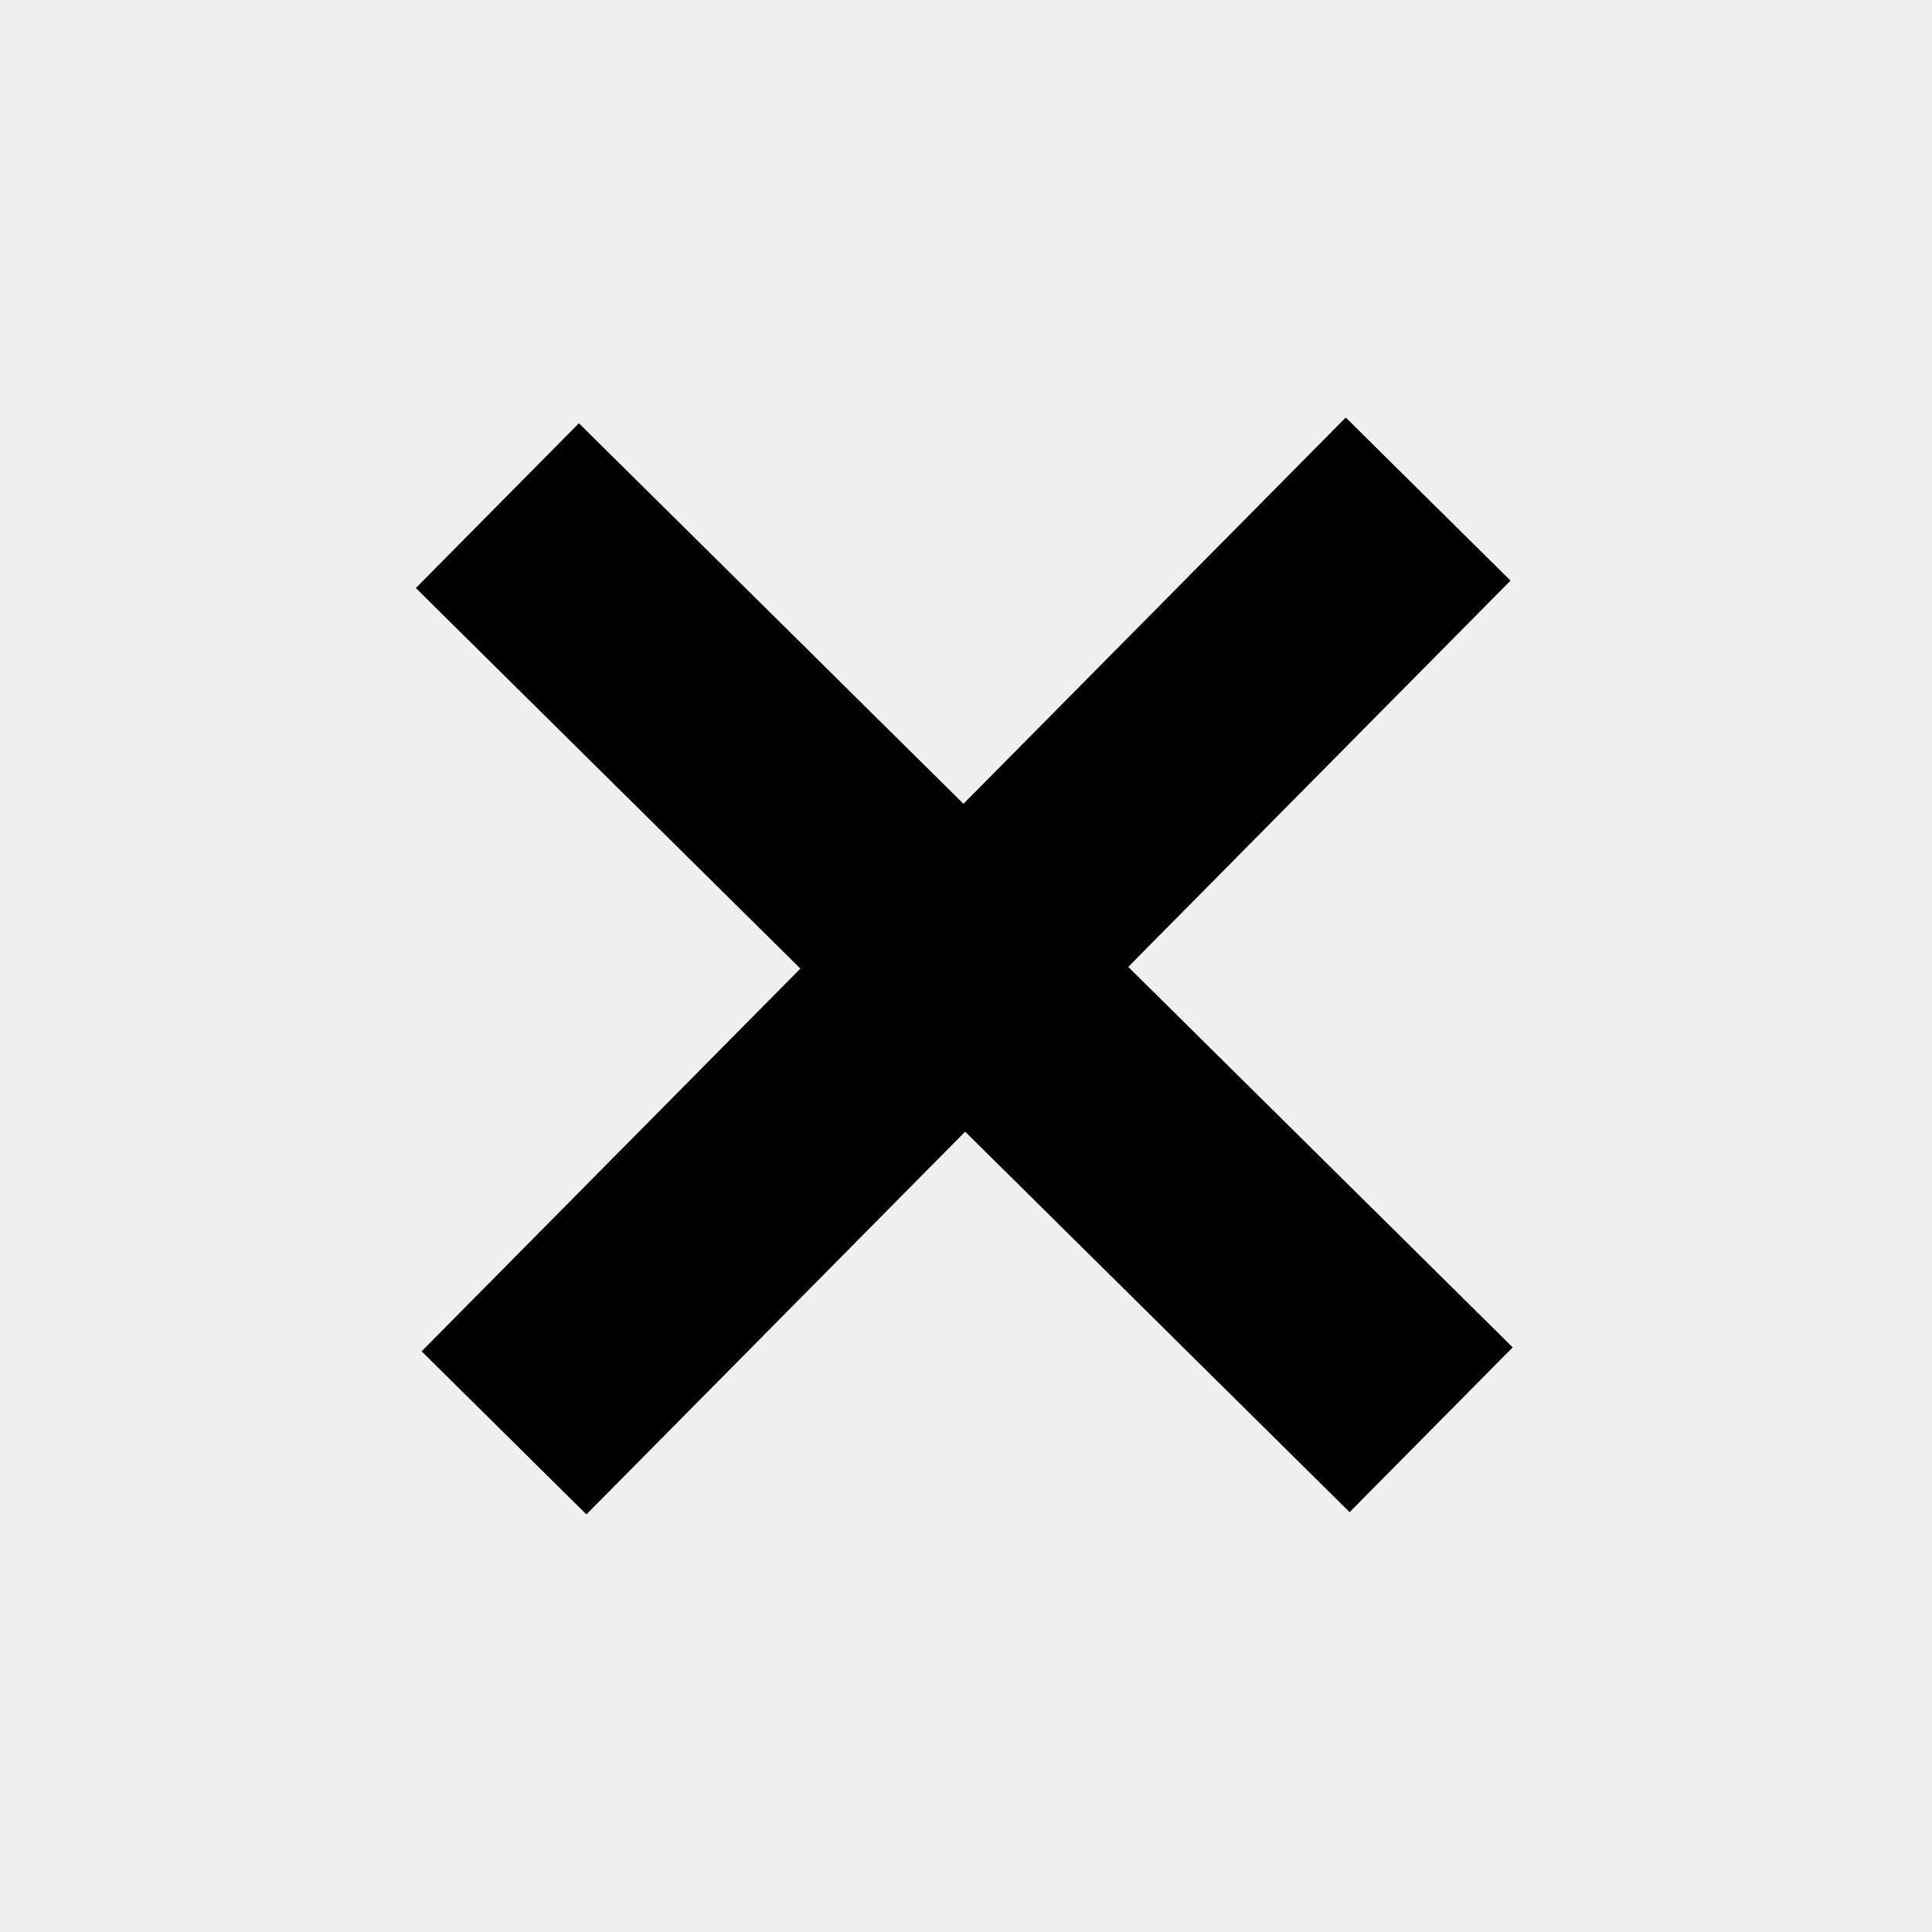
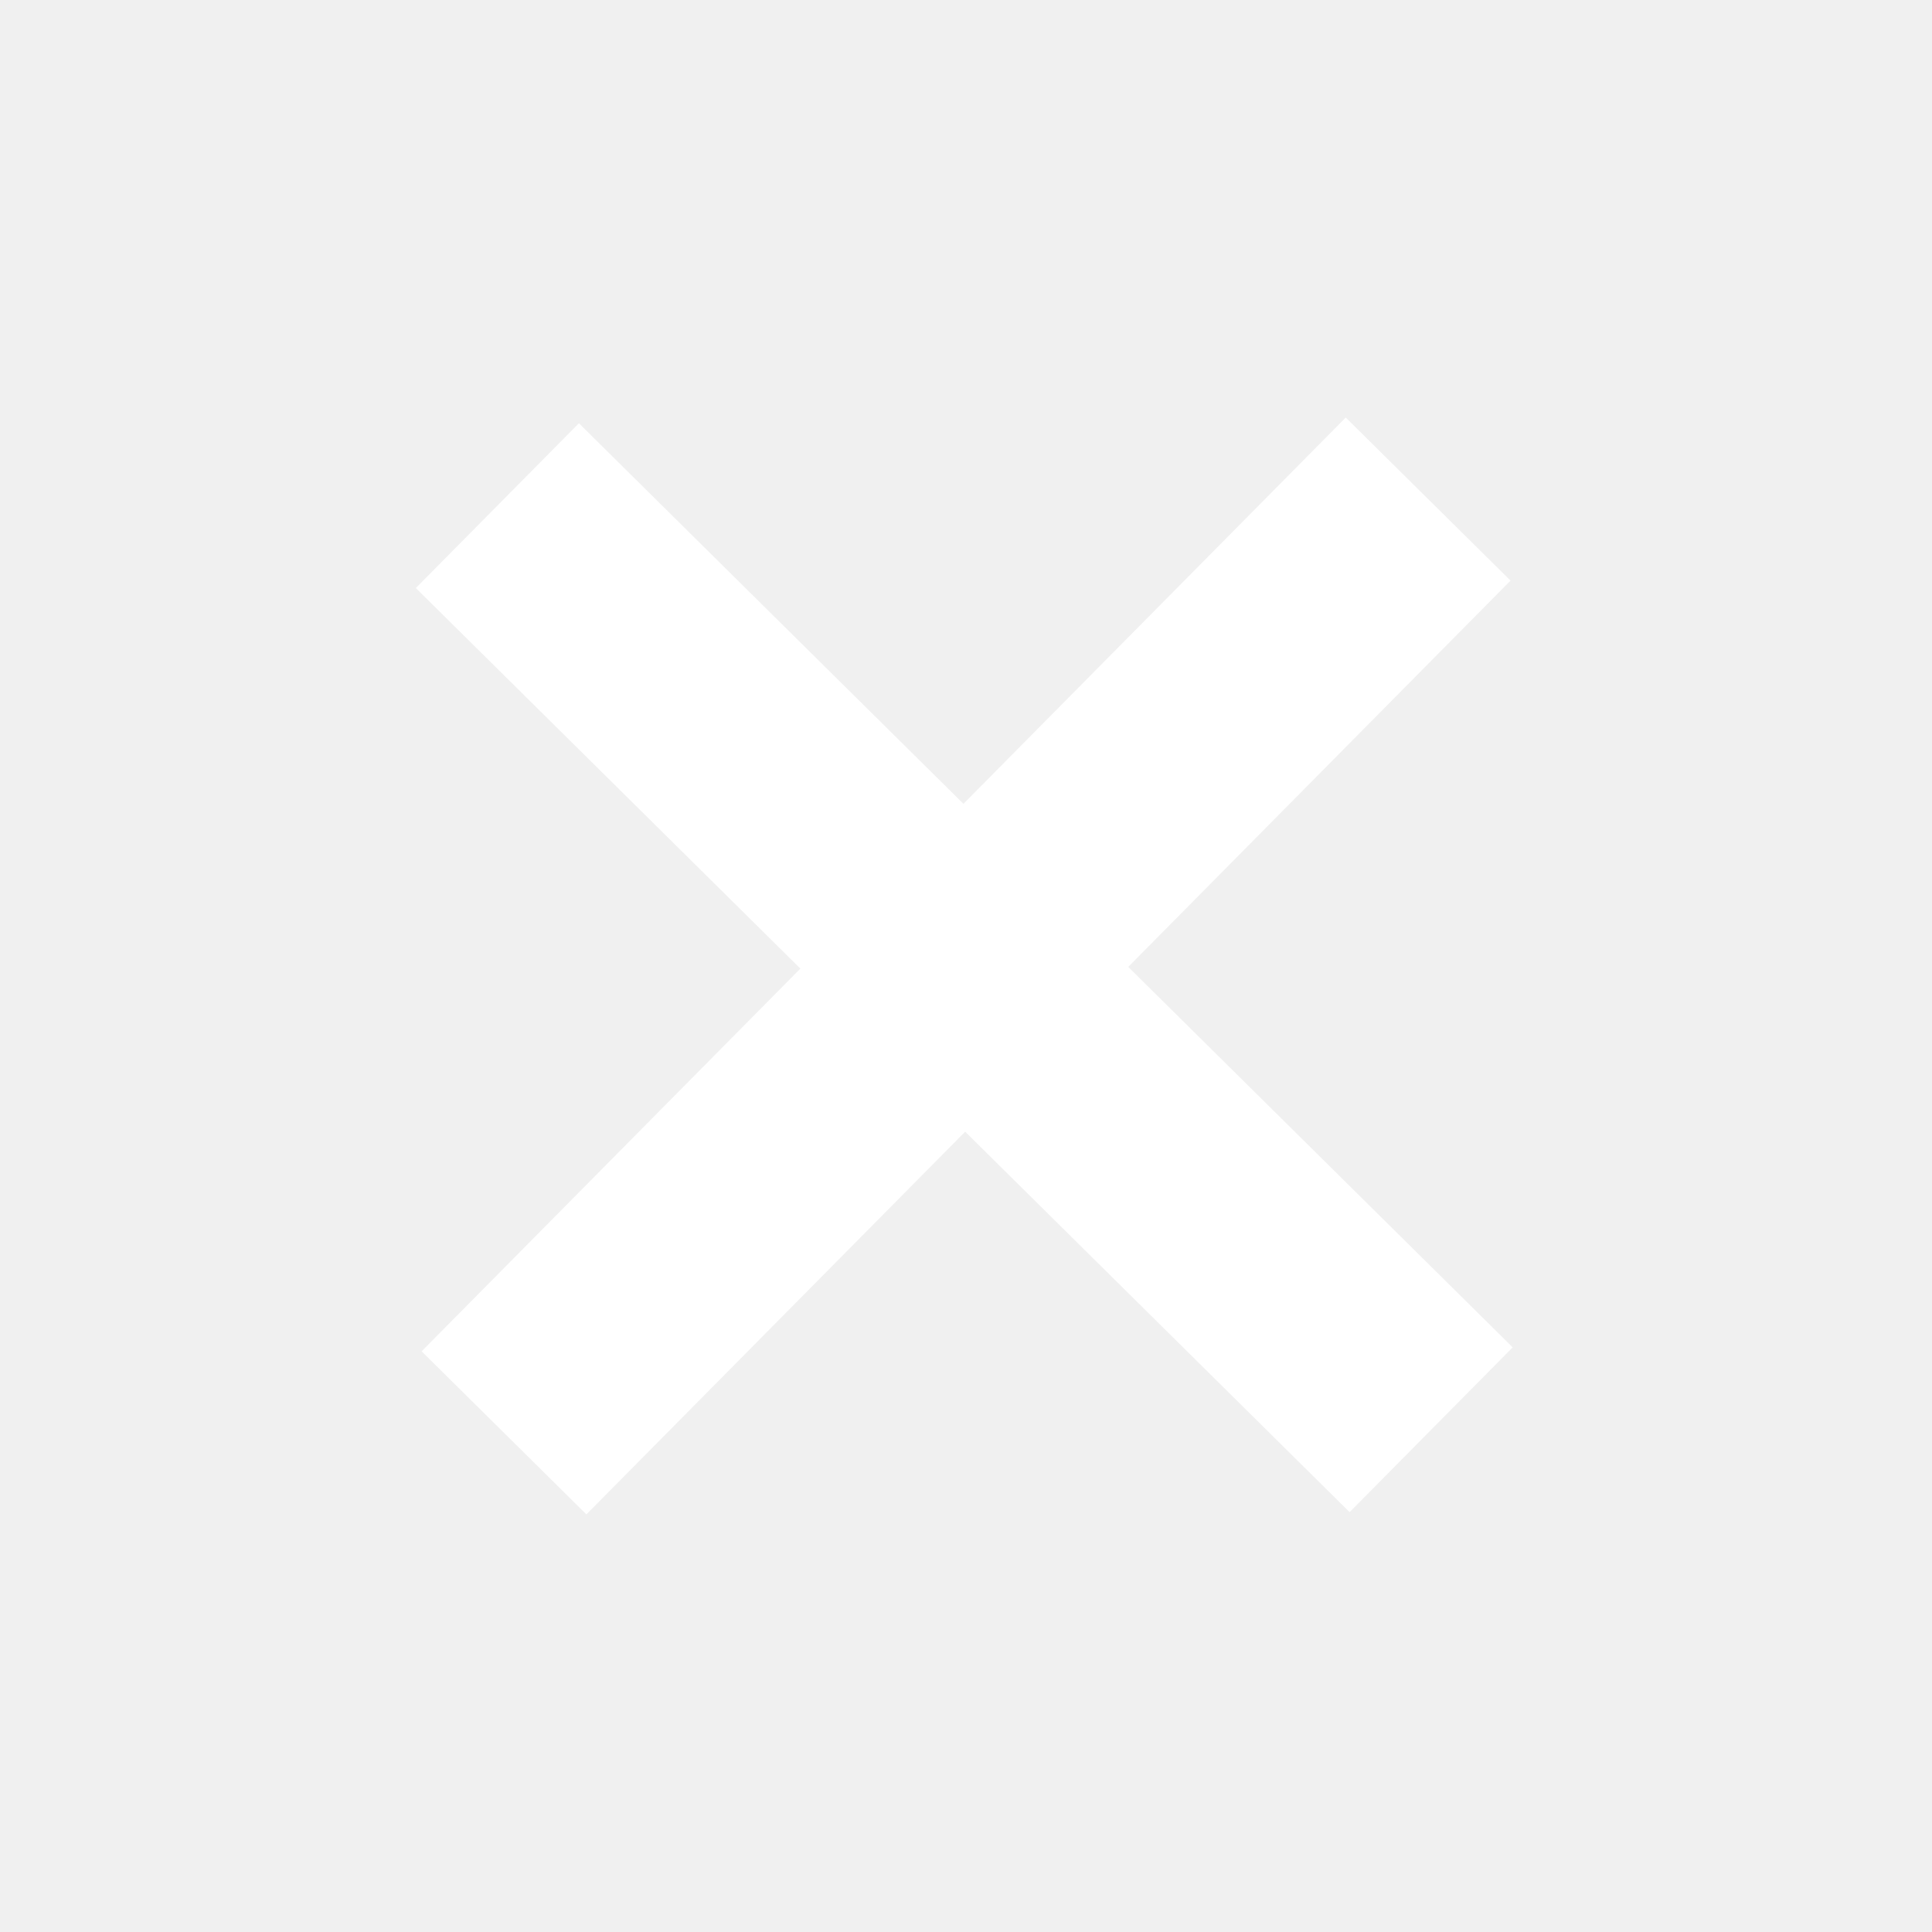
<svg xmlns="http://www.w3.org/2000/svg" width="25" height="25" viewBox="0 0 25 25" fill="none">
-   <line x1="6.436" y1="6.543" x2="18.519" y2="18.501" stroke="black" stroke-width="3" />
-   <line x1="6.522" y1="18.541" x2="18.48" y2="6.458" stroke="black" stroke-width="3" />
+   <line x1="6.436" y1="6.543" x2="18.519" y2="18.501" stroke="#FFFFFF" stroke-width="3" />
+   <line x1="6.522" y1="18.541" x2="18.48" y2="6.458" stroke="#FFFFFF" stroke-width="3" />
</svg>
